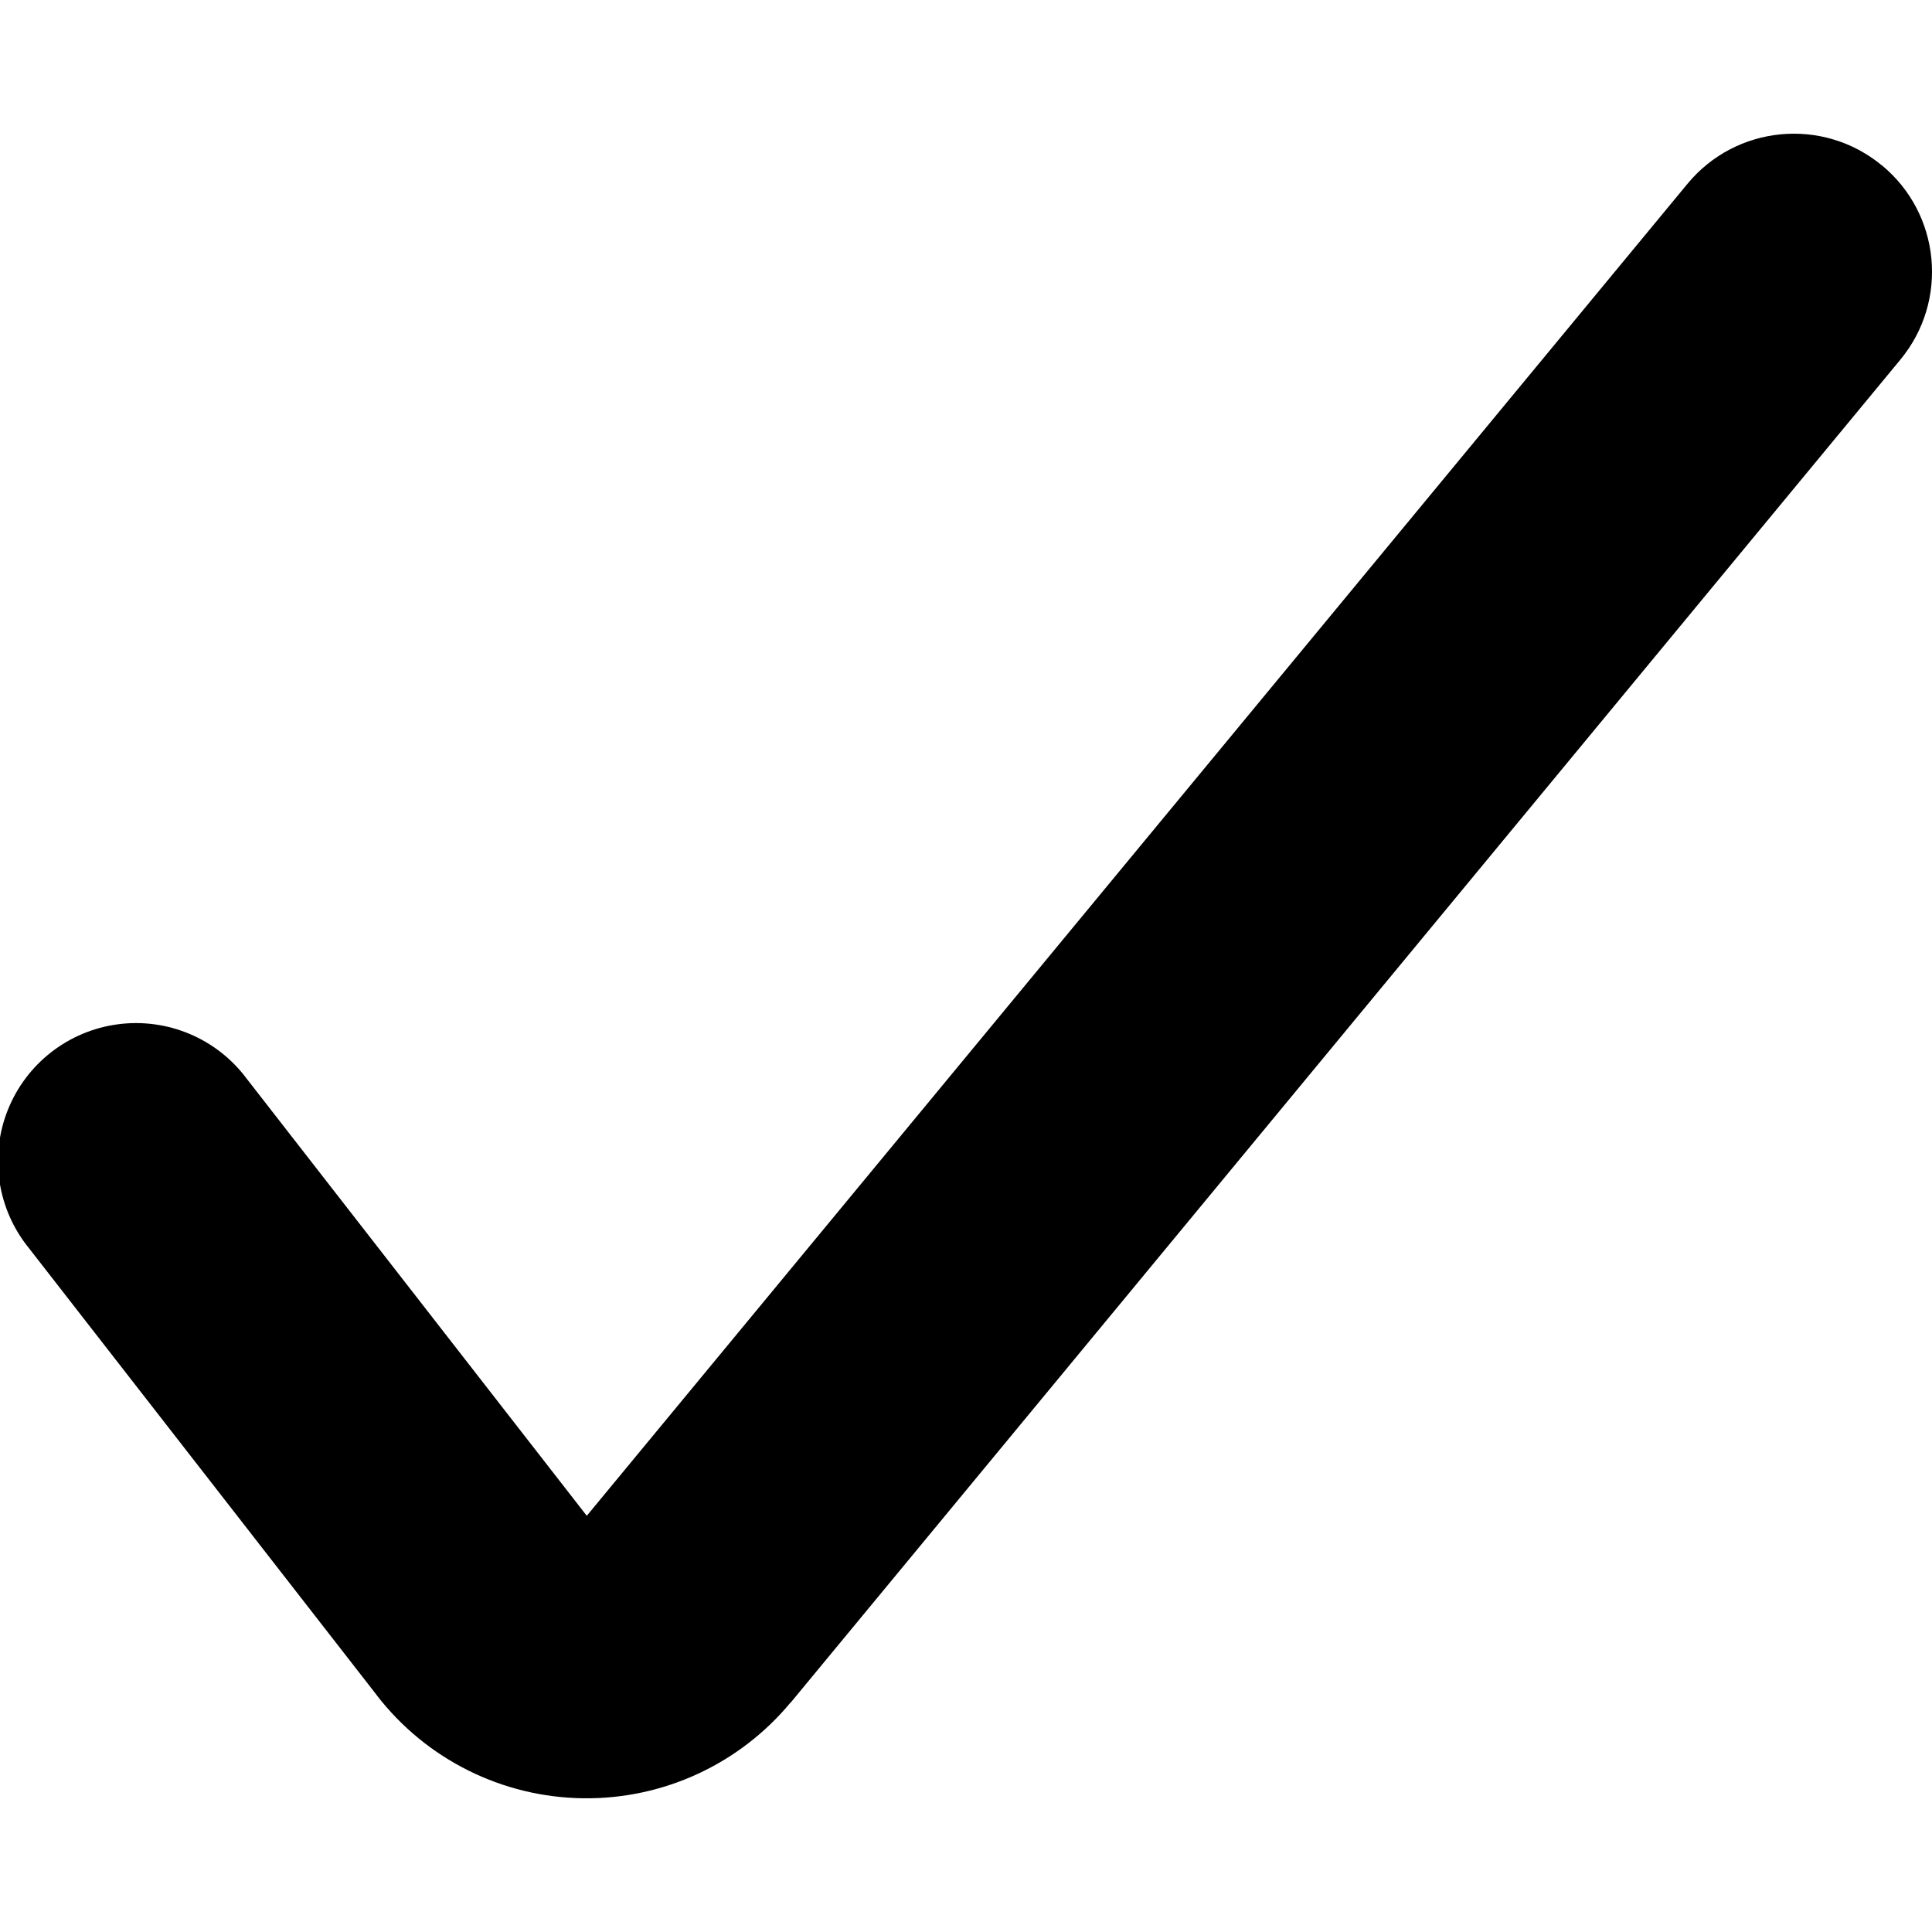
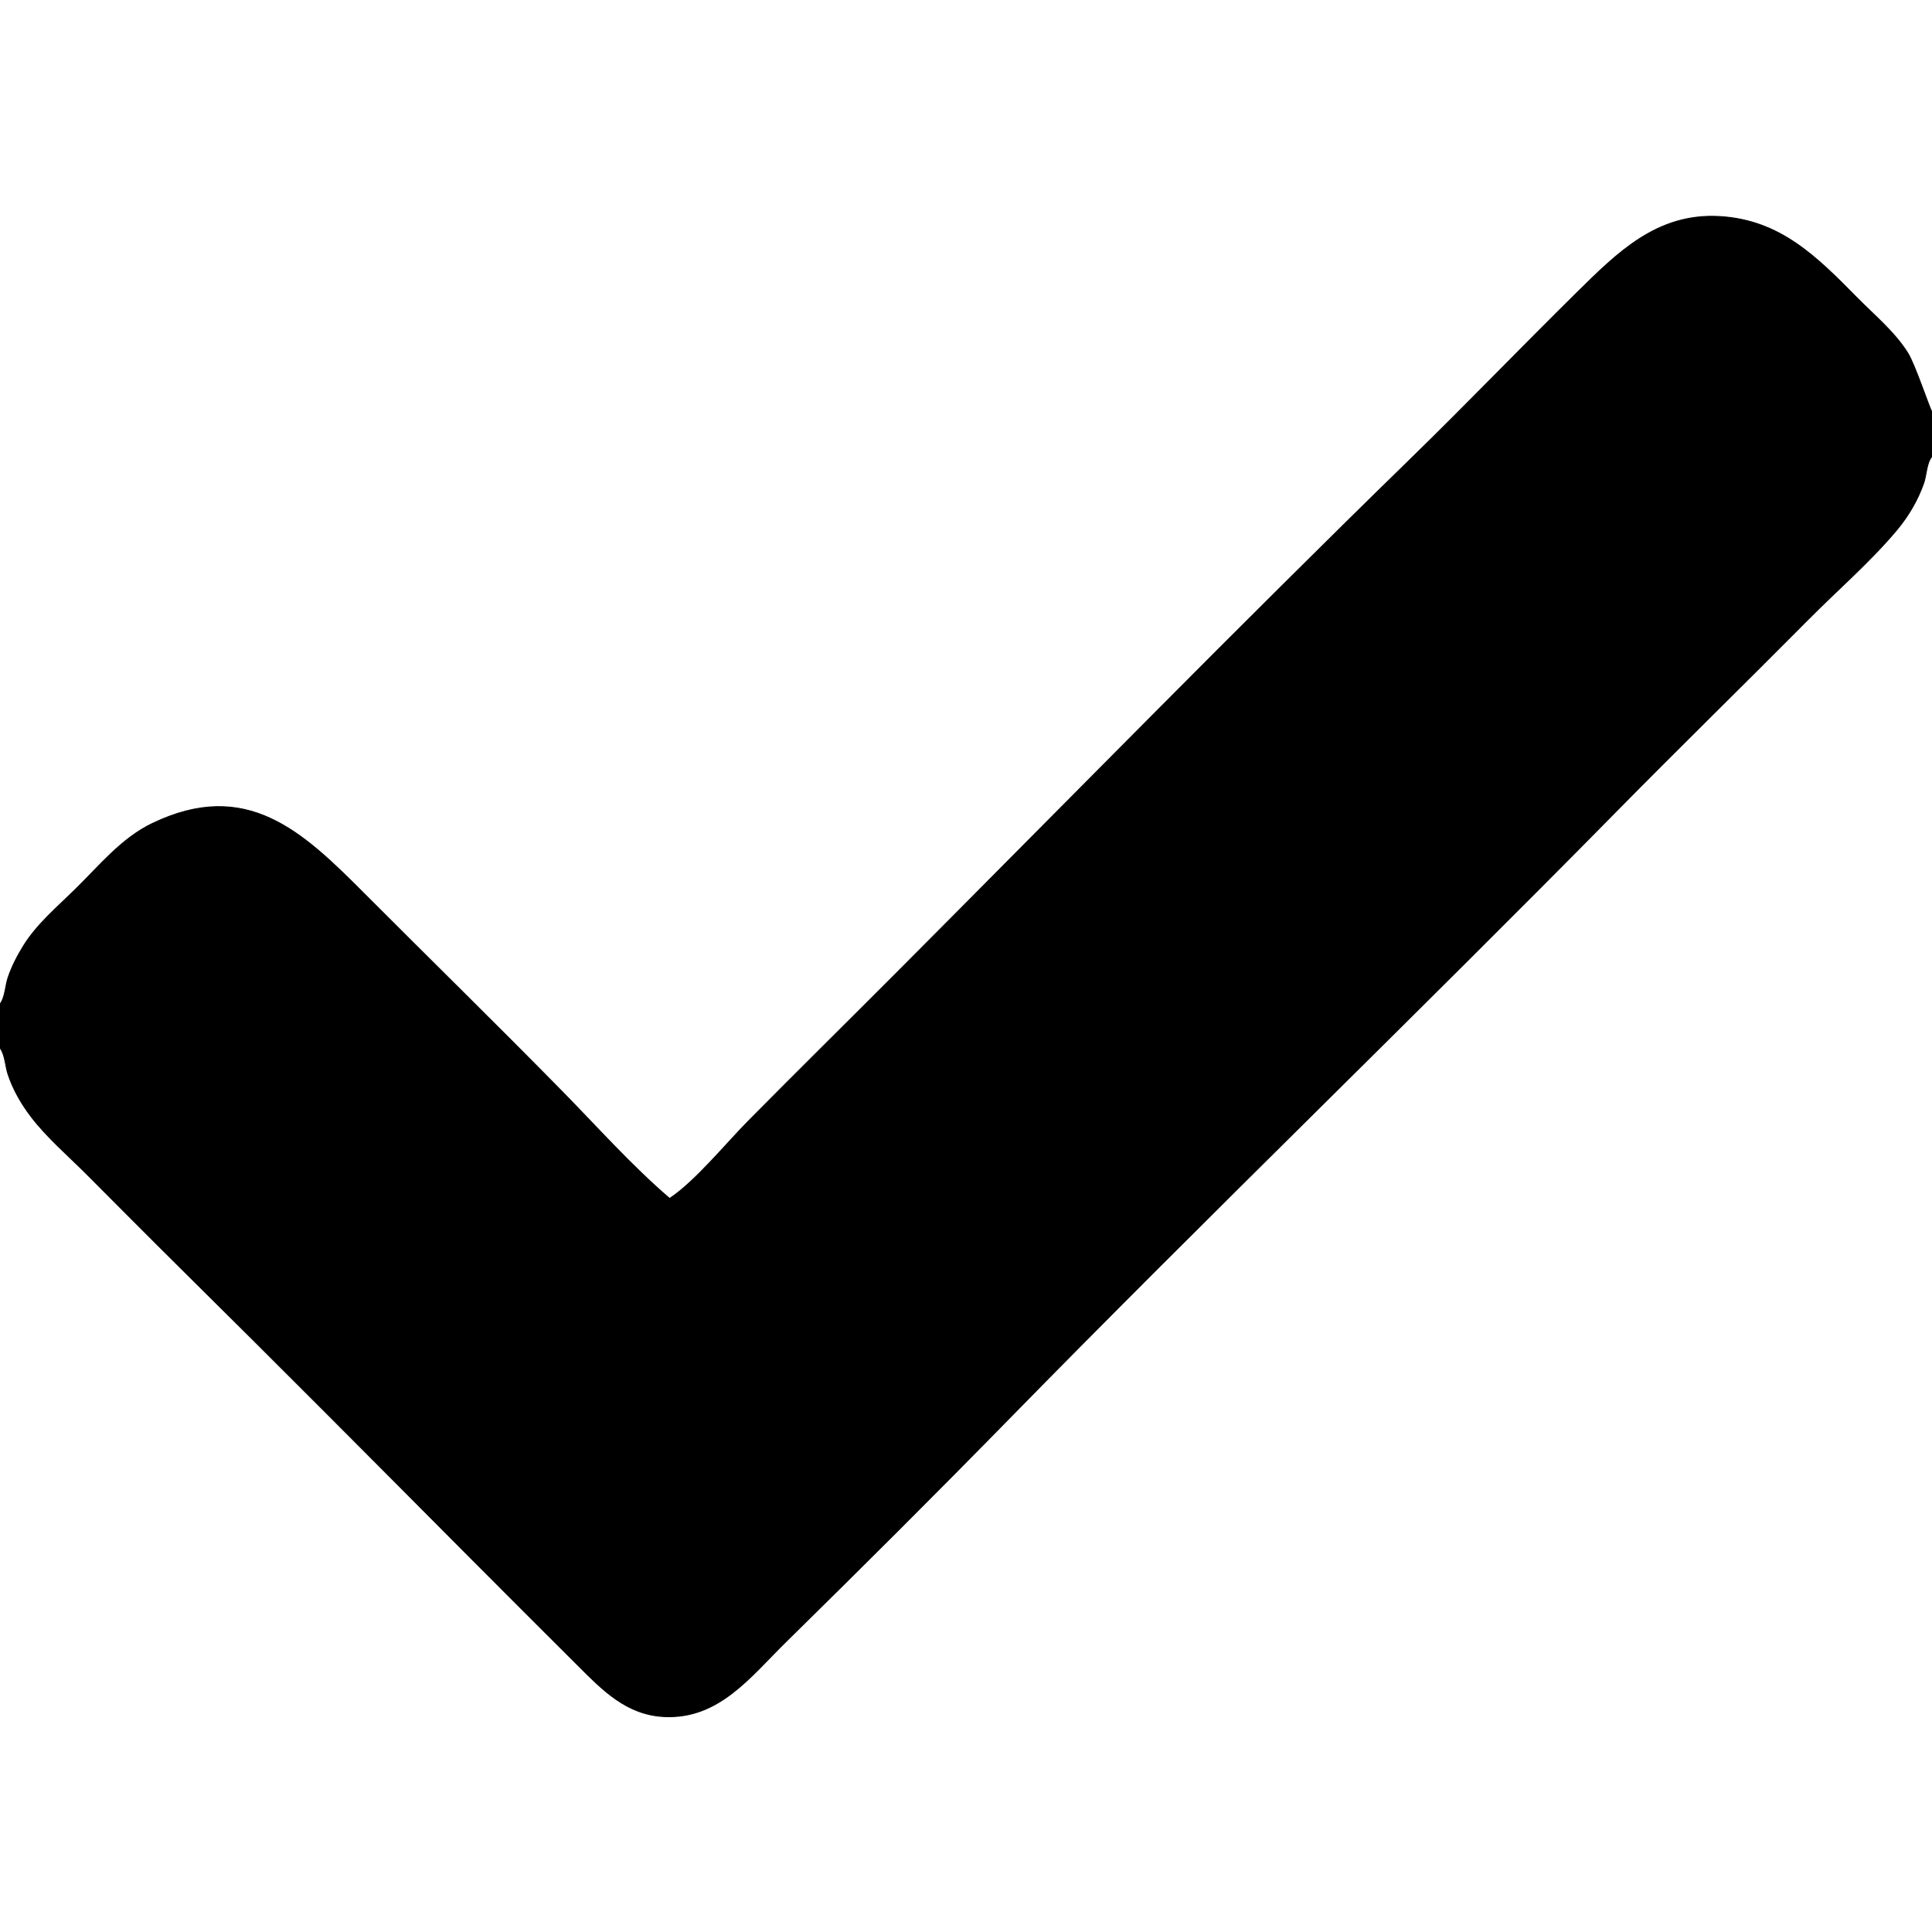
- <svg xmlns="http://www.w3.org/2000/svg" fill="none" viewBox="0 0 14 14">
-   <path fill="#000000" fill-rule="evenodd" d="M13.637 1.198a1 1 0 0 1 .134 1.408l-8.04 9.73-.003.002a1.92 1.92 0 0 1-1.5.693 1.92 1.92 0 0 1-1.499-.748l-.001-.002L.21 9.045a1 1 0 1 1 1.578-1.228l2.464 3.167 7.976-9.652a1 1 0 0 1 1.408-.134Z" clip-rule="evenodd" />
+ <svg xmlns="http://www.w3.org/2000/svg" viewBox="0 0 512 512" width="512" height="512">
+   <path d="M511.92 109.02C511.92 113.03 511.92 117.04 511.92 121.06C510.56 122.62 510.53 125.95 509.81 128C508.22 132.54 505.72 136.79 502.63 140.48C495.53 148.94 486.9 156.35 479.13 164.2C462.21 181.26 445.01 198.04 428.16 215.16C374.97 269.19 320.36 321.84 267.32 376.02C247.82 395.94 228.04 415.65 208.16 435.18C198.83 444.34 190.5 455.6 176.04 454.91C165.99 454.43 159.61 447.78 152.95 441.12C143.59 431.77 134.22 422.44 124.89 413.06C99.32 387.36 73.76 361.63 47.97 336.14C39.59 327.85 31.29 319.47 22.96 311.13C18.04 306.19 12.49 301.47 8.25 295.92C5.68 292.55 3.48 288.75 2.14 284.71C1.42 282.57 1.37 279.61 0.08 277.8C0.08 273.87 0.08 269.93 0.08 266C1.38 264.21 1.42 261.22 2.14 259.09C3.13 256.12 4.64 253.23 6.29 250.58C9.78 244.95 15.25 240.35 19.94 235.74C26.29 229.52 32.19 222.17 40.35 218.25C65.31 206.25 80.08 220.36 96.41 236.73C113.85 254.21 131.5 271.49 148.8 289.1C158.15 298.61 167.32 308.94 177.45 317.62C184.23 313.14 192.32 303.19 198.26 297.17C211.51 283.76 224.95 270.53 238.25 257.18C283.36 211.92 328.11 166.21 373.86 121.61C388.69 107.15 403.06 92.21 417.81 77.66C428.64 66.98 439.1 56.46 455.66 57.38C471.78 58.29 481.48 68.12 492.18 78.98C496.76 83.61 502.13 88.03 505.6 93.6C507.5 96.65 511.45 108.51 511.92 109.02Z" fill="#000000" fill-rule="evenodd" stroke="#000000" stroke-width="0.25" stroke-linejoin="round" />
</svg>
